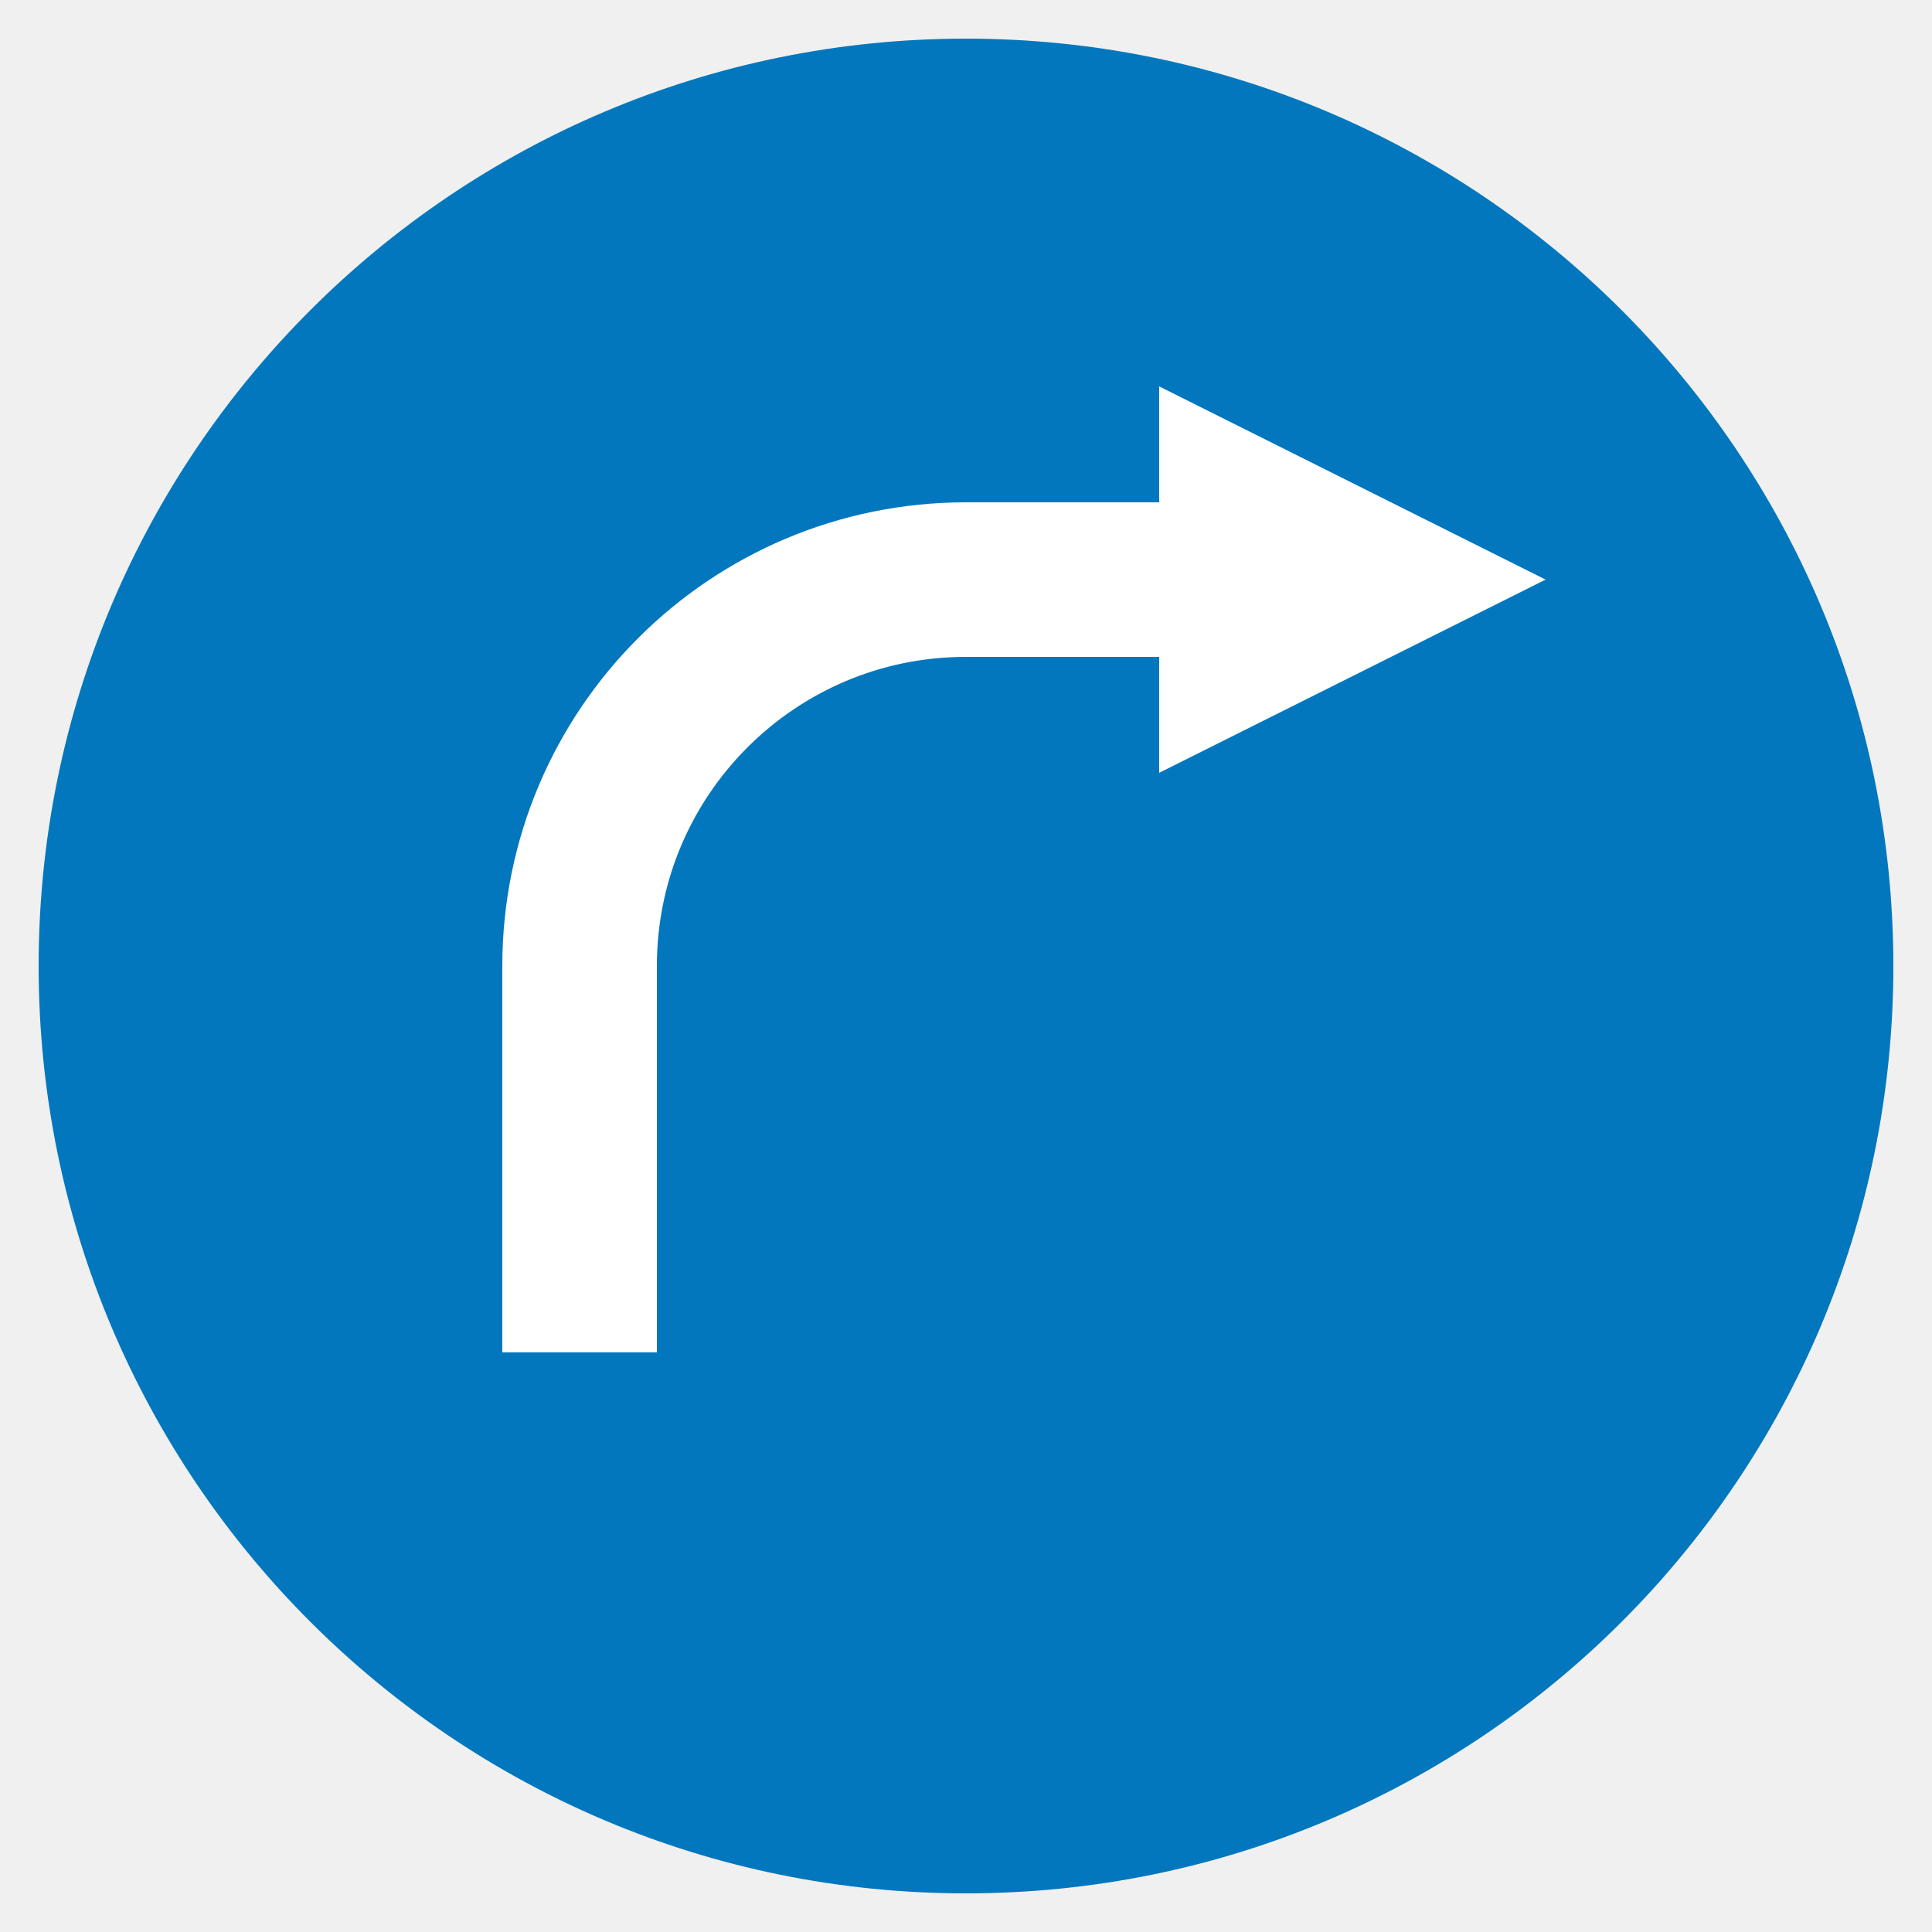
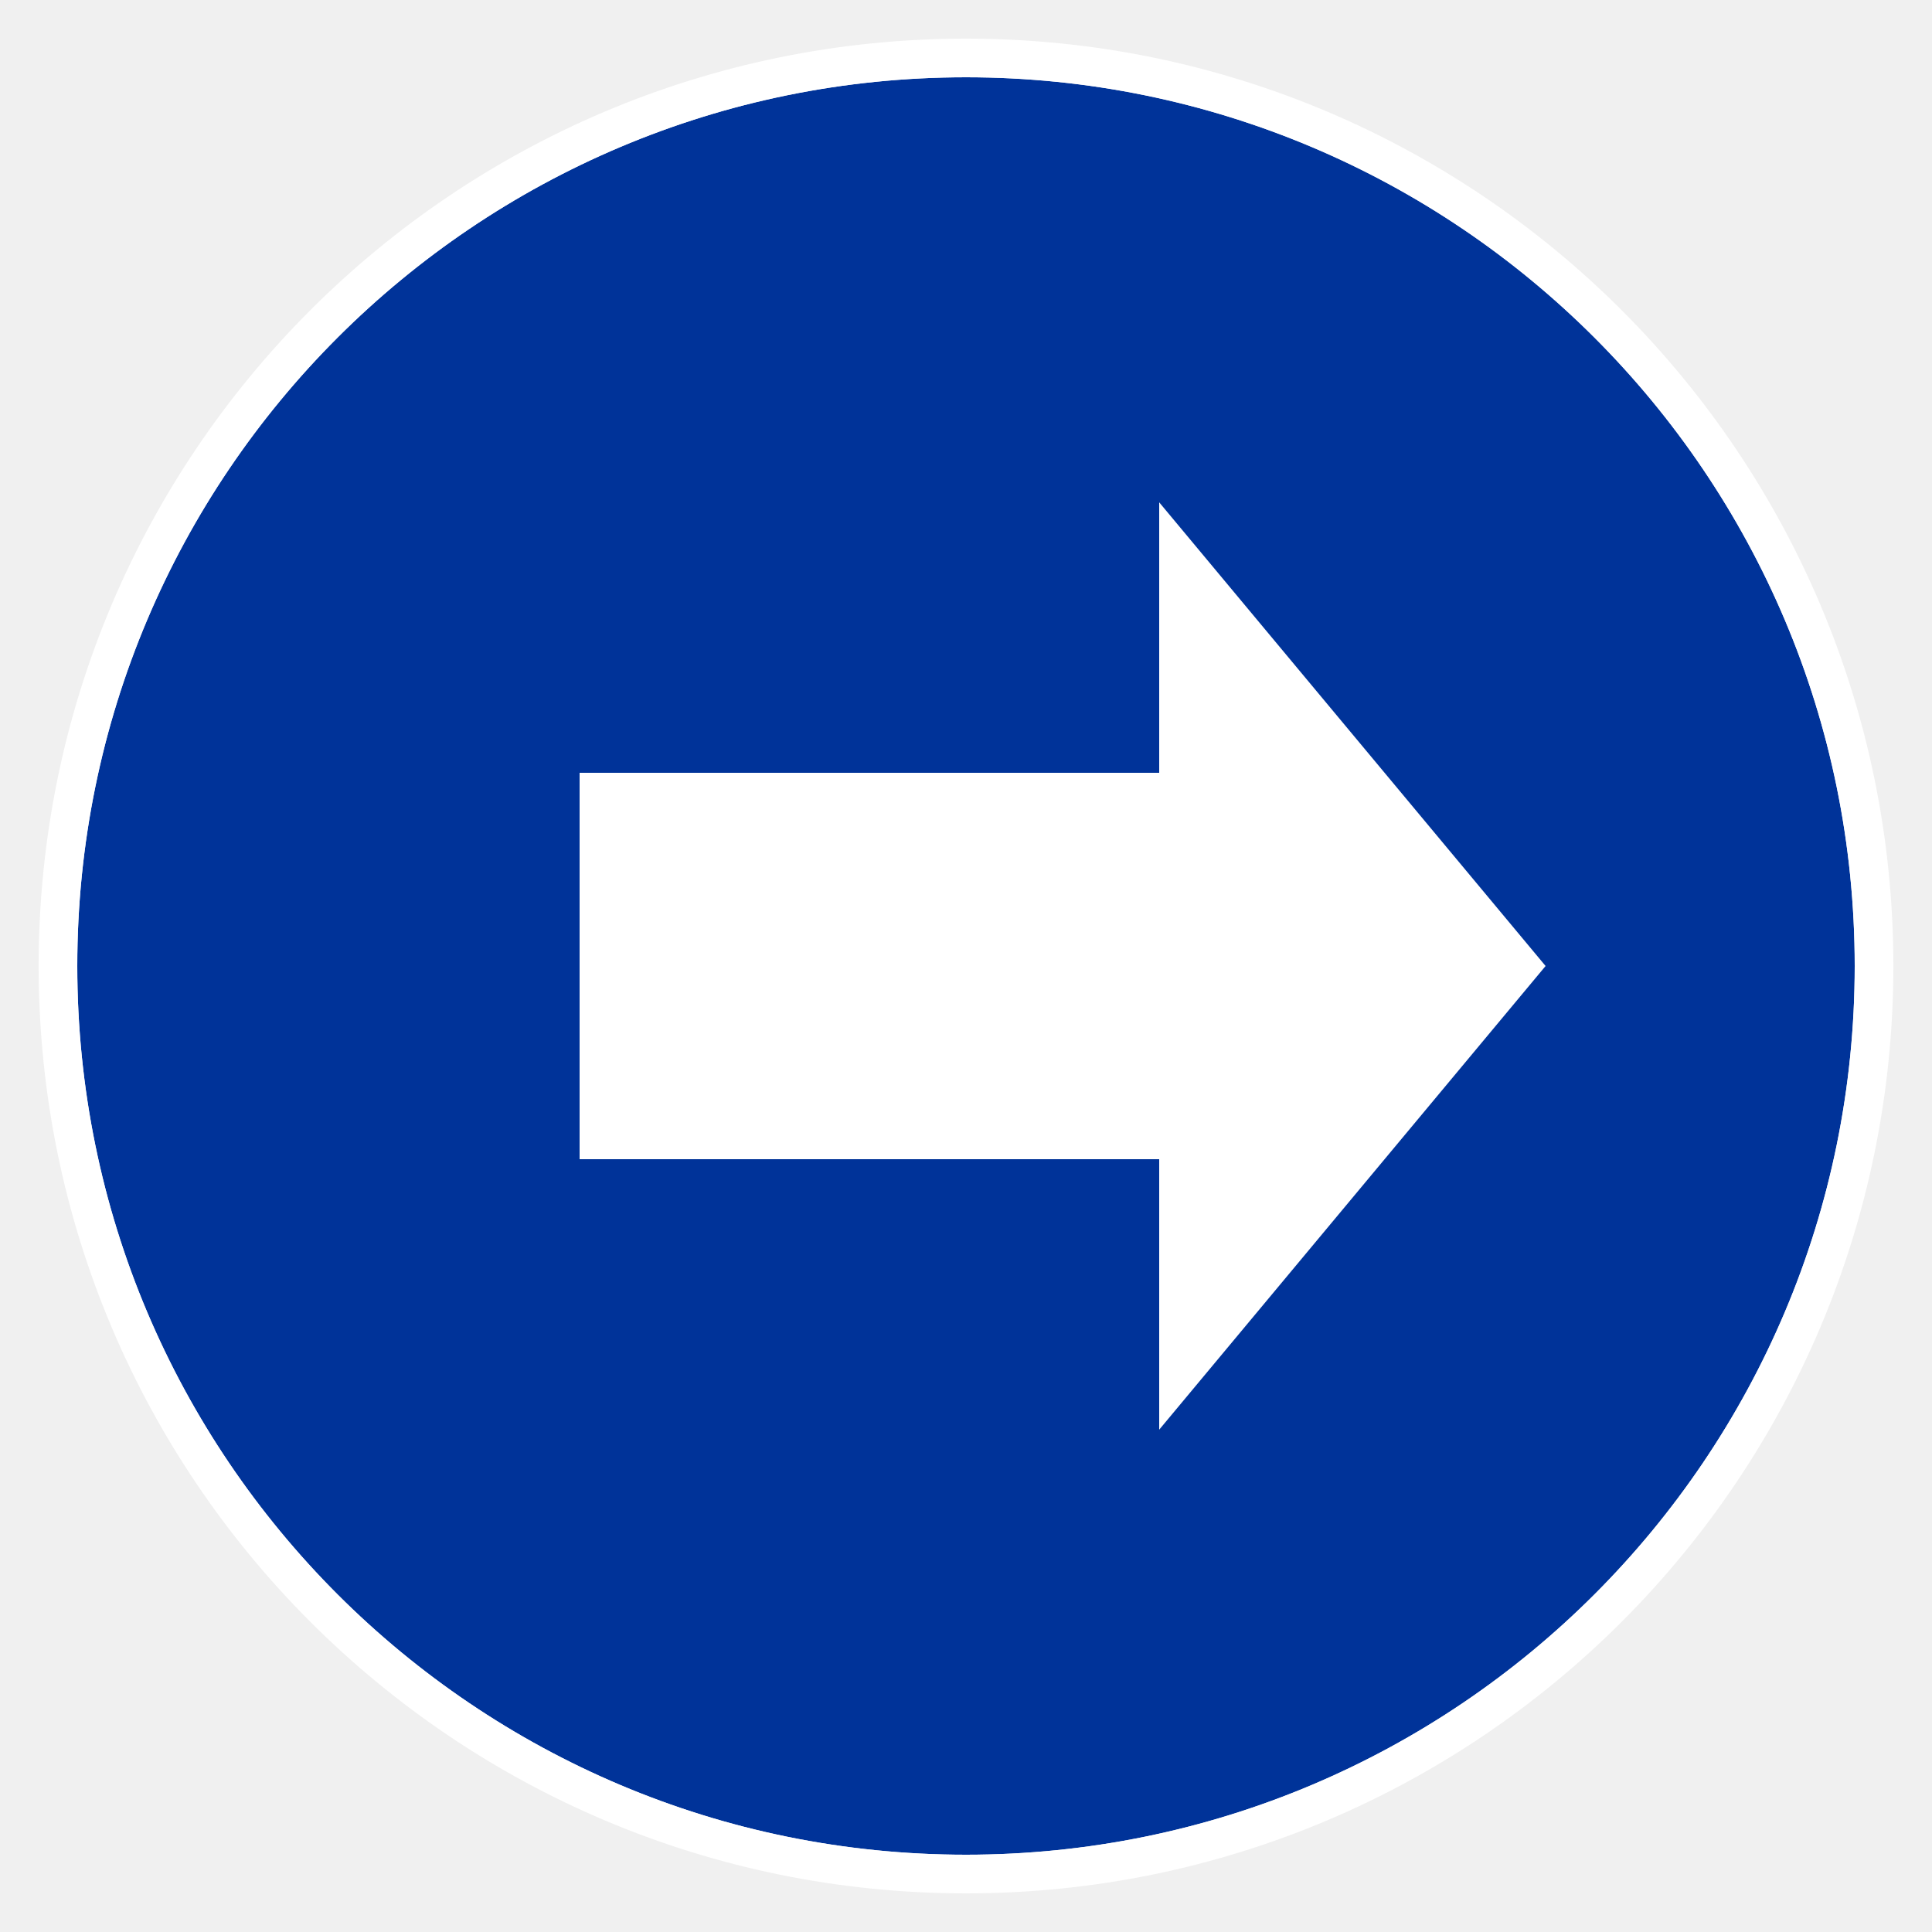
- <svg xmlns="http://www.w3.org/2000/svg" width="400" height="400" viewBox="0 0 100 100">
-   <circle cx="50" cy="50" r="48" fill="#0277bd" />
-   <path d="M30,70 V50 A20,20 0 0,1 50,30 H60" fill="none" stroke="white" stroke-width="8" />
-   <path d="M60,20 L80,30 L60,40 Z" fill="white" />
+ <svg xmlns="http://www.w3.org/2000/svg" viewBox="0 0 500 500">
+   <circle cx="250" cy="250" r="230" fill="#003399" stroke="none" />
+   <circle cx="250" cy="250" r="235" fill="none" stroke="#fff" stroke-width="10" />
+   <path d="M150,200 L300,200 L300,130 L400,250 L300,370 L300,300 L150,300 Z" fill="white" />
</svg>
